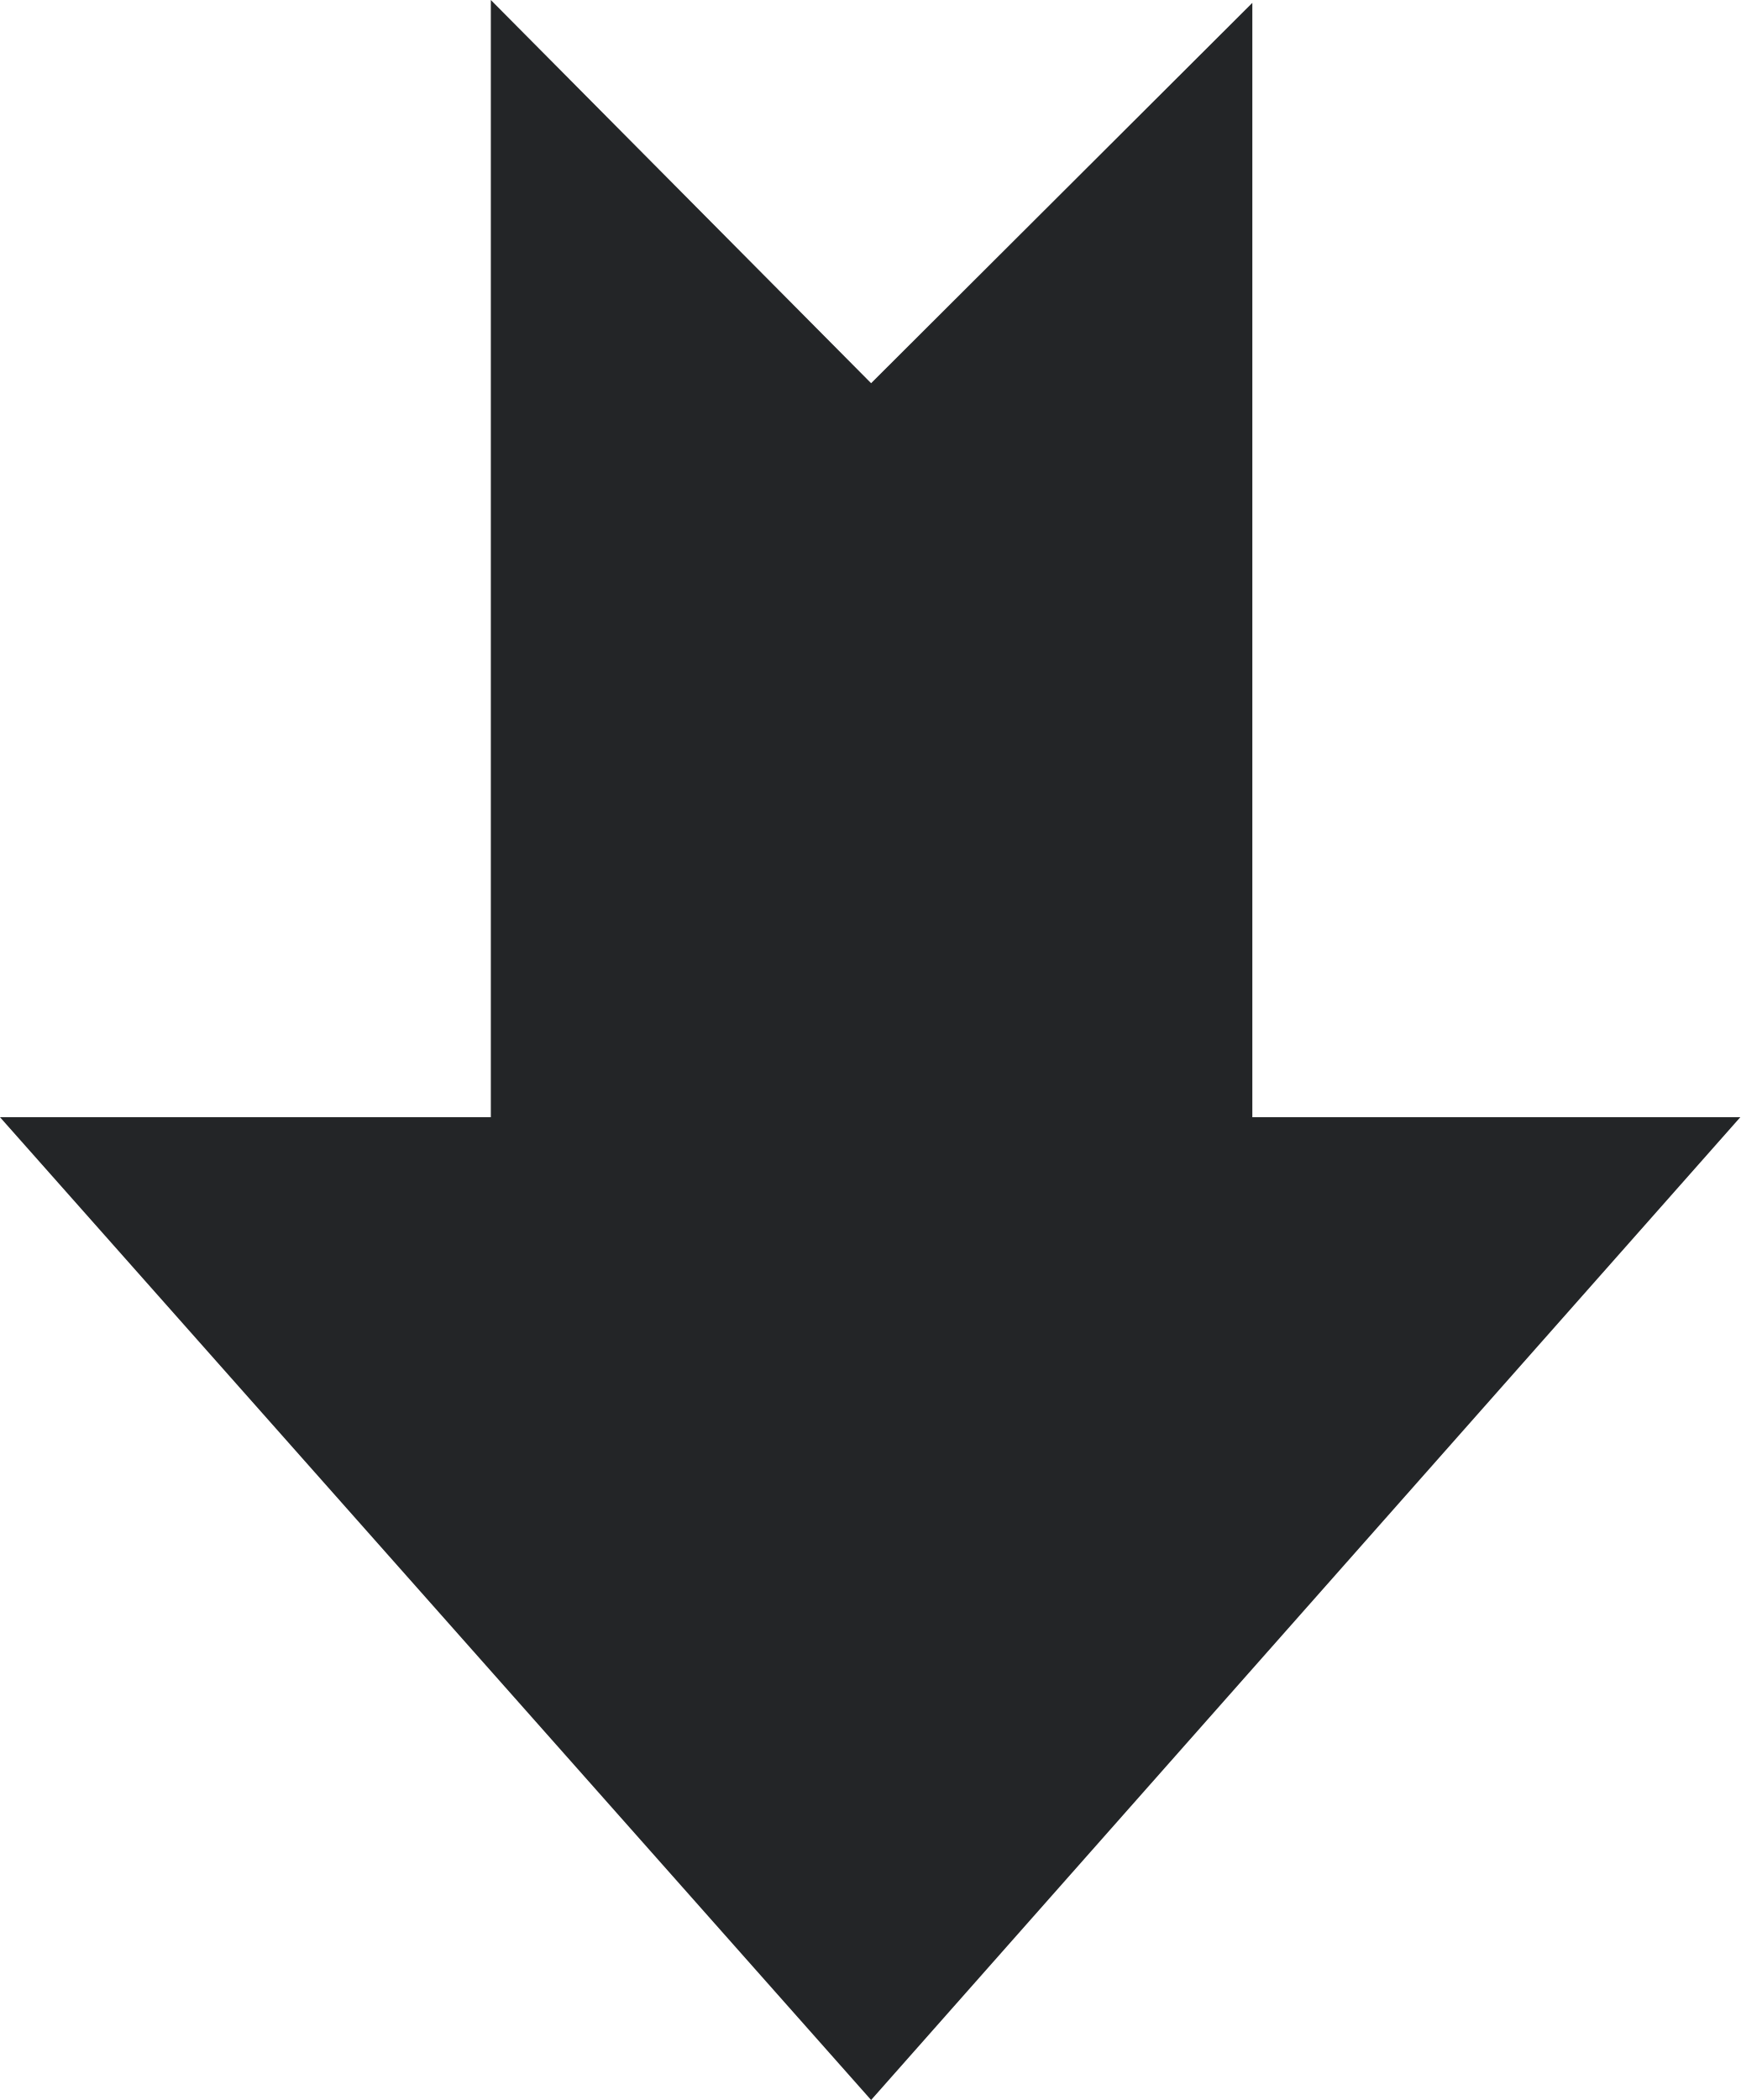
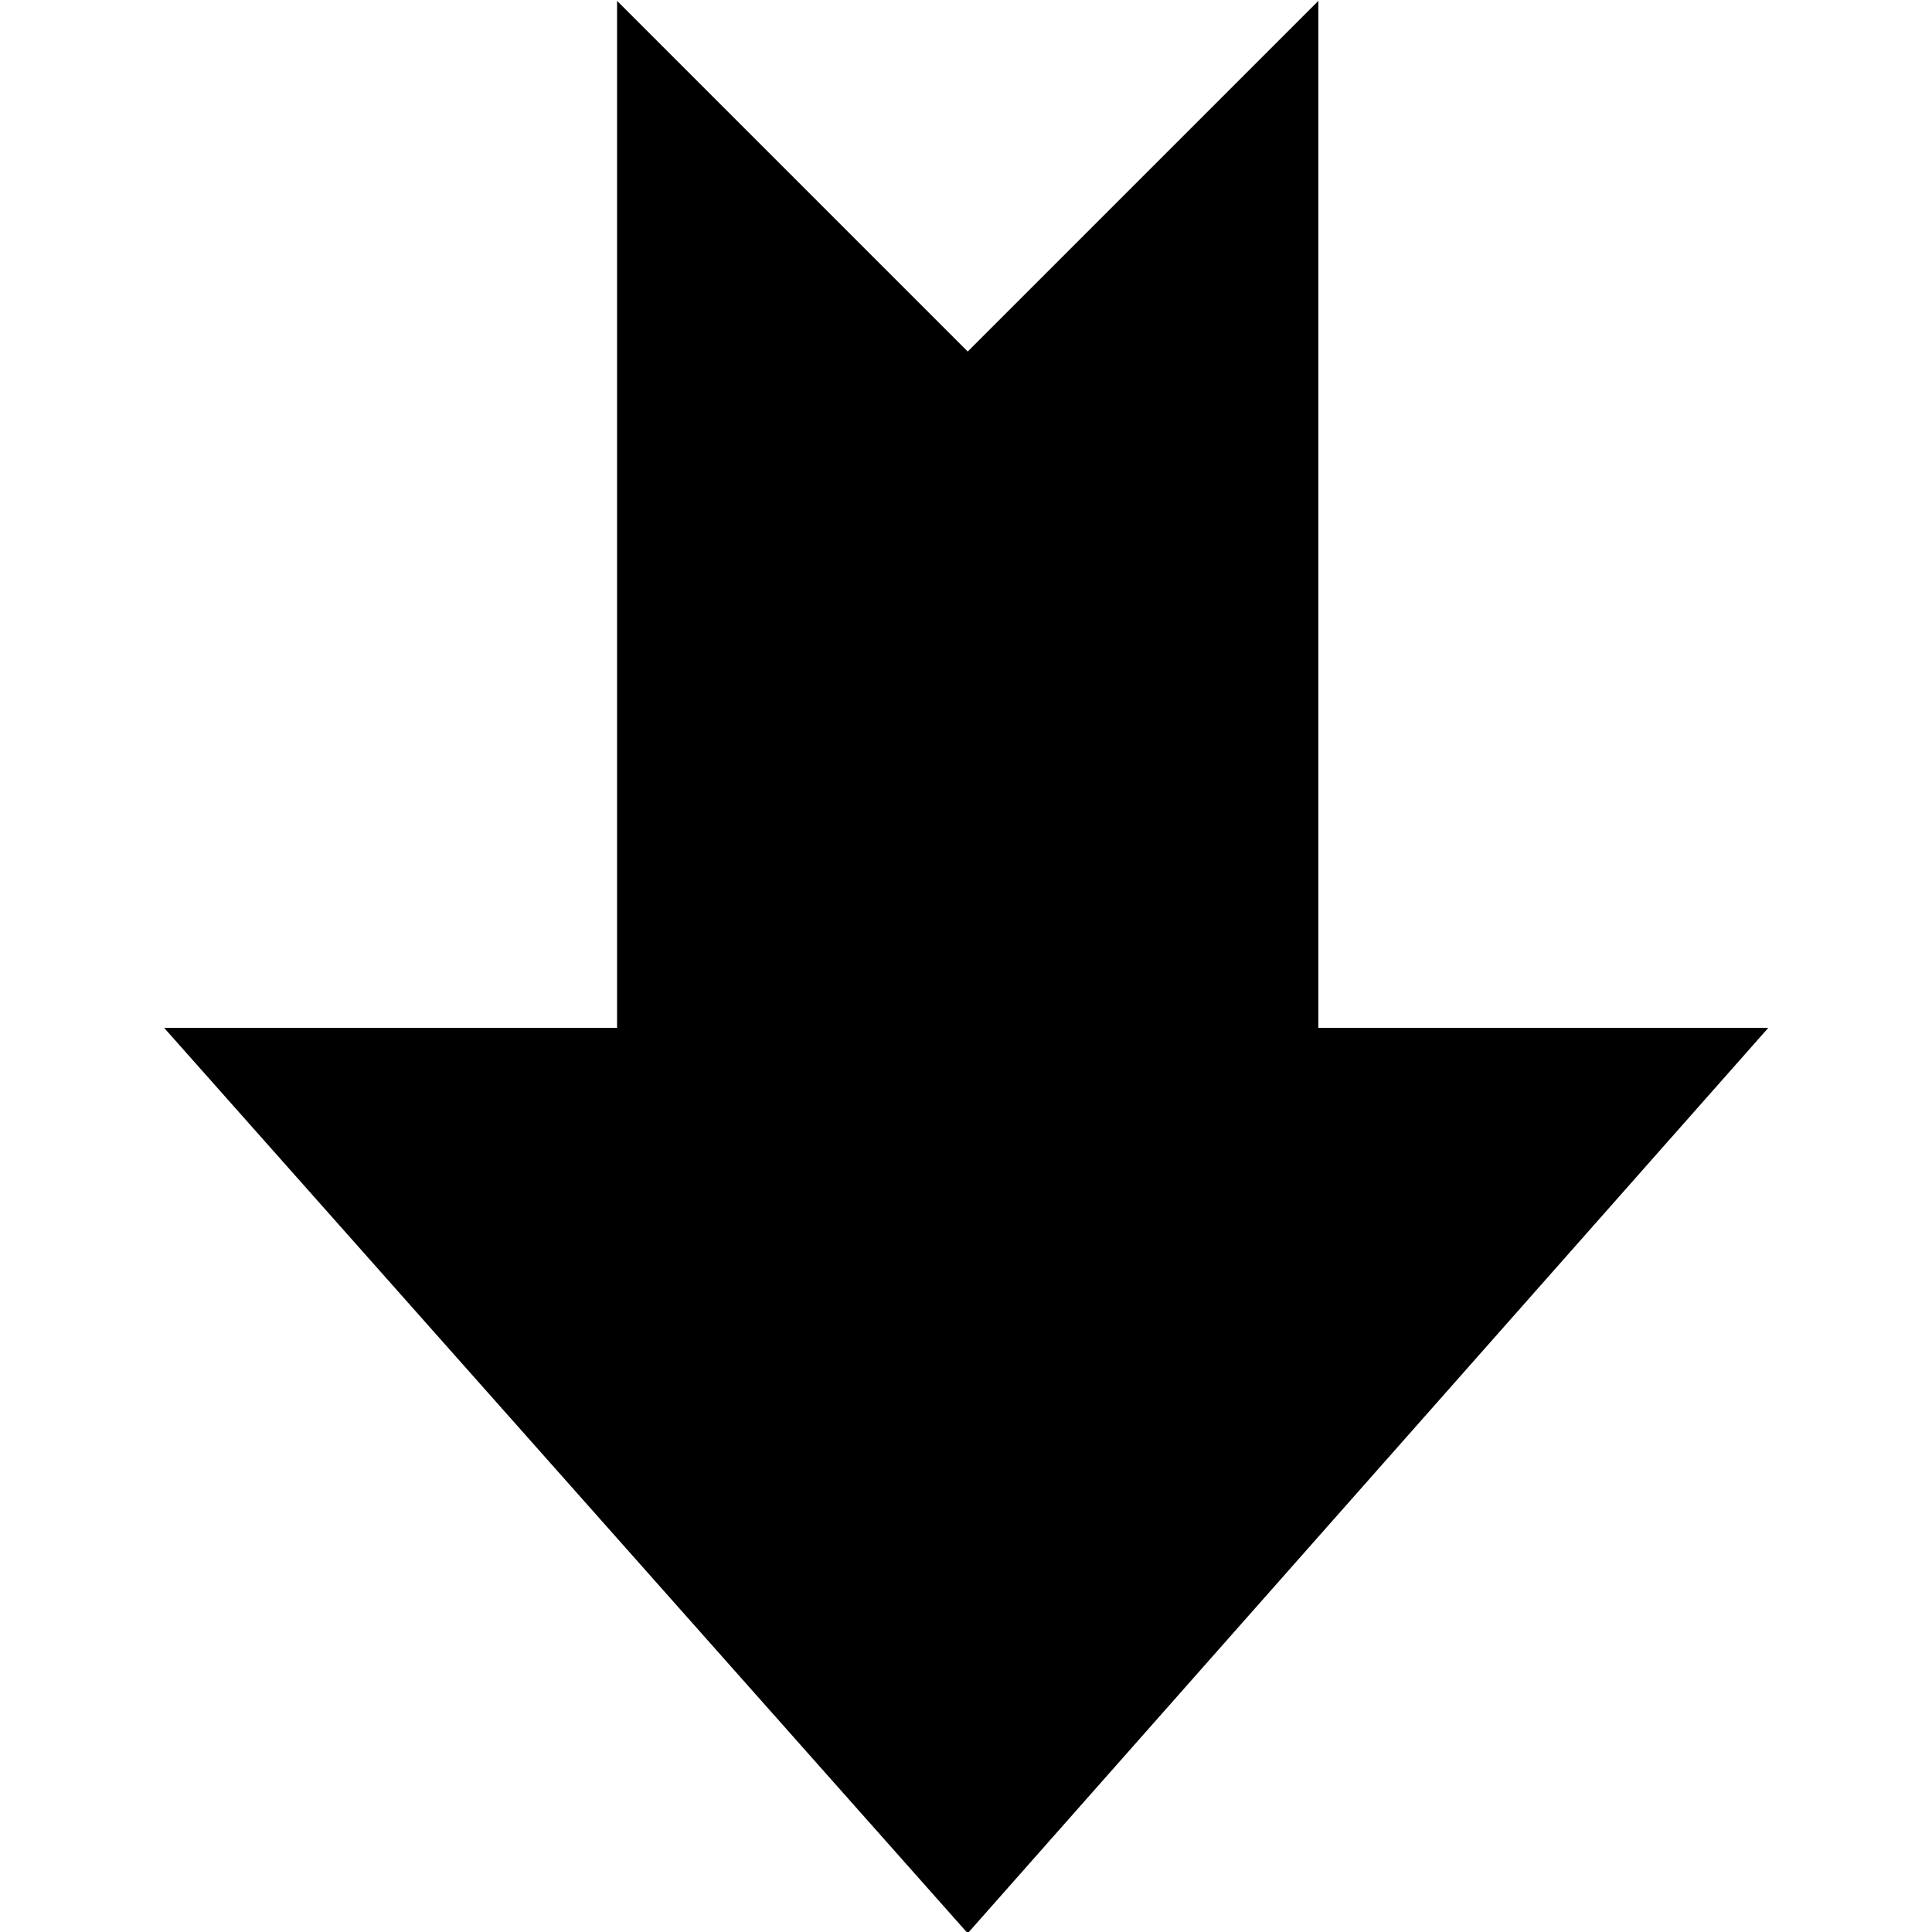
- <svg xmlns="http://www.w3.org/2000/svg" viewBox="0 0 18.26 22.03">
-   <polygon points="9.14 22.03 0 11.72 5.15 11.72 5.15 0 9.14 4.02 13.14 0.03 13.14 11.72 18.26 11.72 9.14 22.03" style="fill:#232527" />
+ <svg xmlns="http://www.w3.org/2000/svg" version="1.1" id="Layer_1" x="0px" y="0px" viewBox="0 0 449.6 449.5" style="enable-background:new 0 0 449.6 449.5;" xml:space="preserve">
+   <path d="M225.2,449.9L38.2,239.2h105.4V0.2l81.6,81.6l81.6-81.6v239h104.7L225.2,449.9z" />
</svg>
